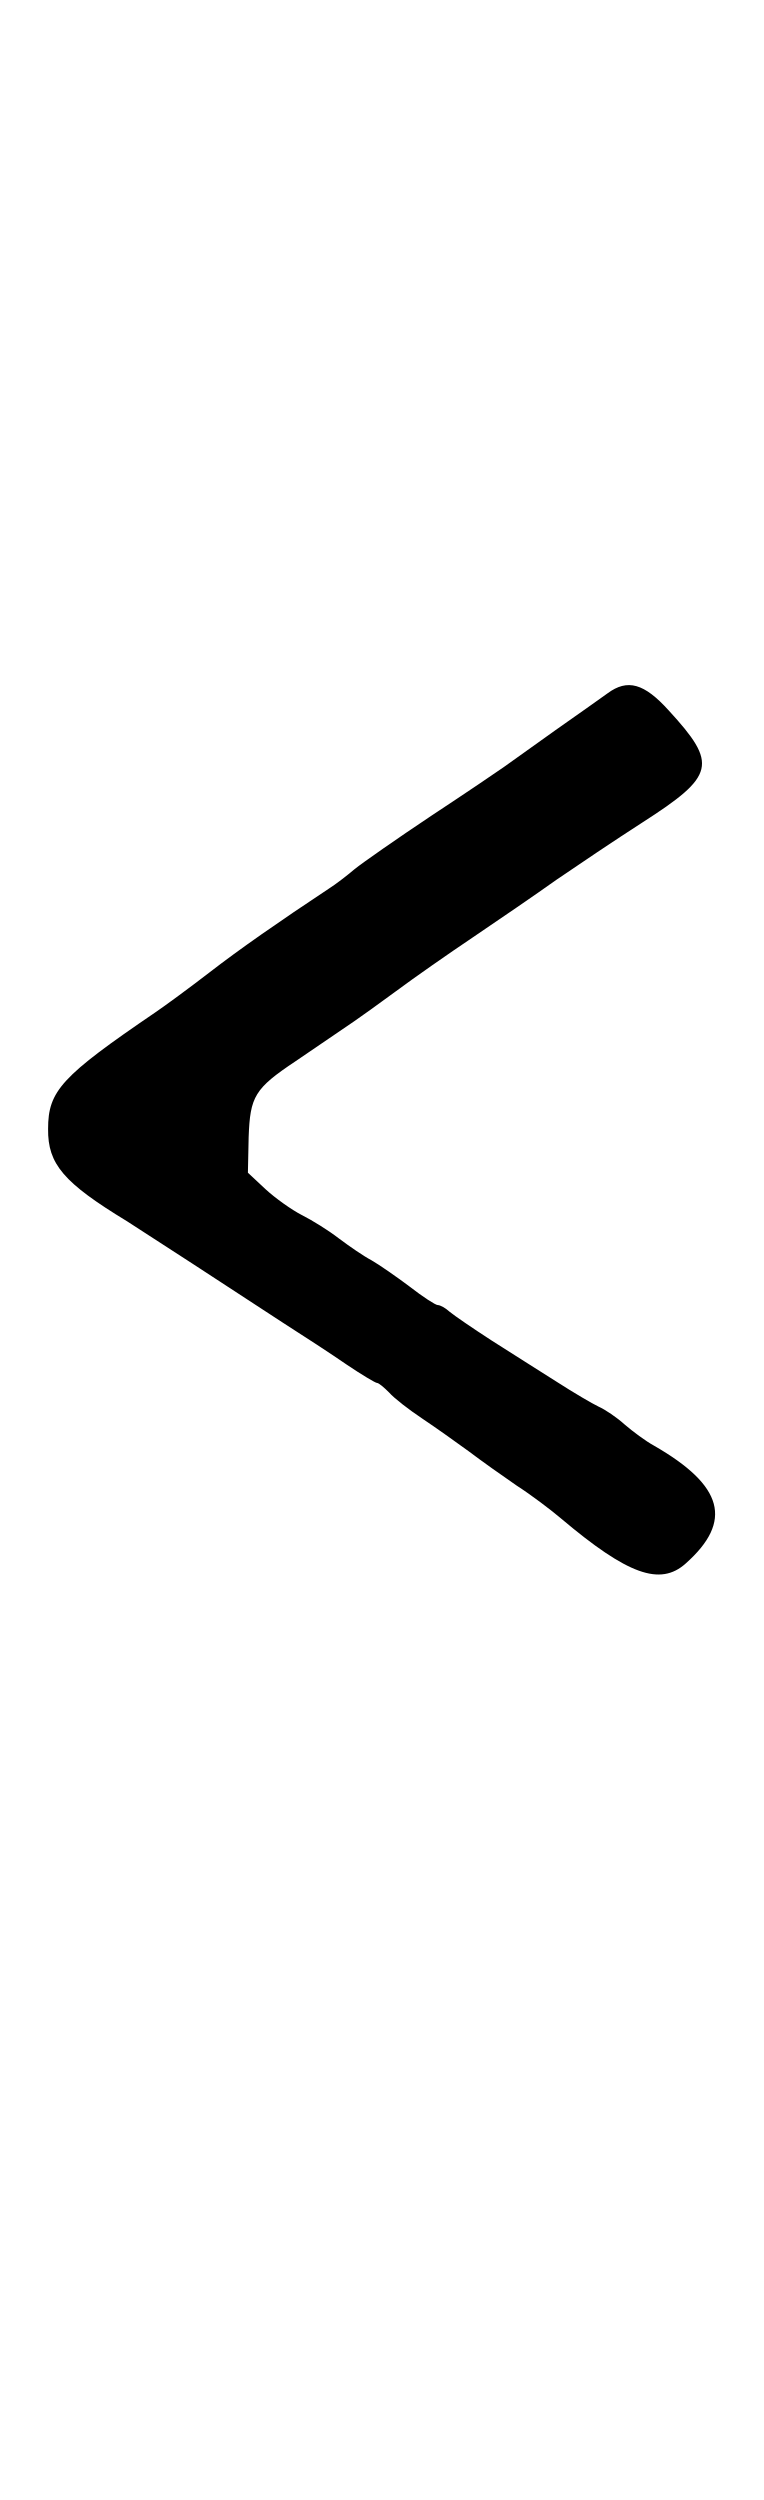
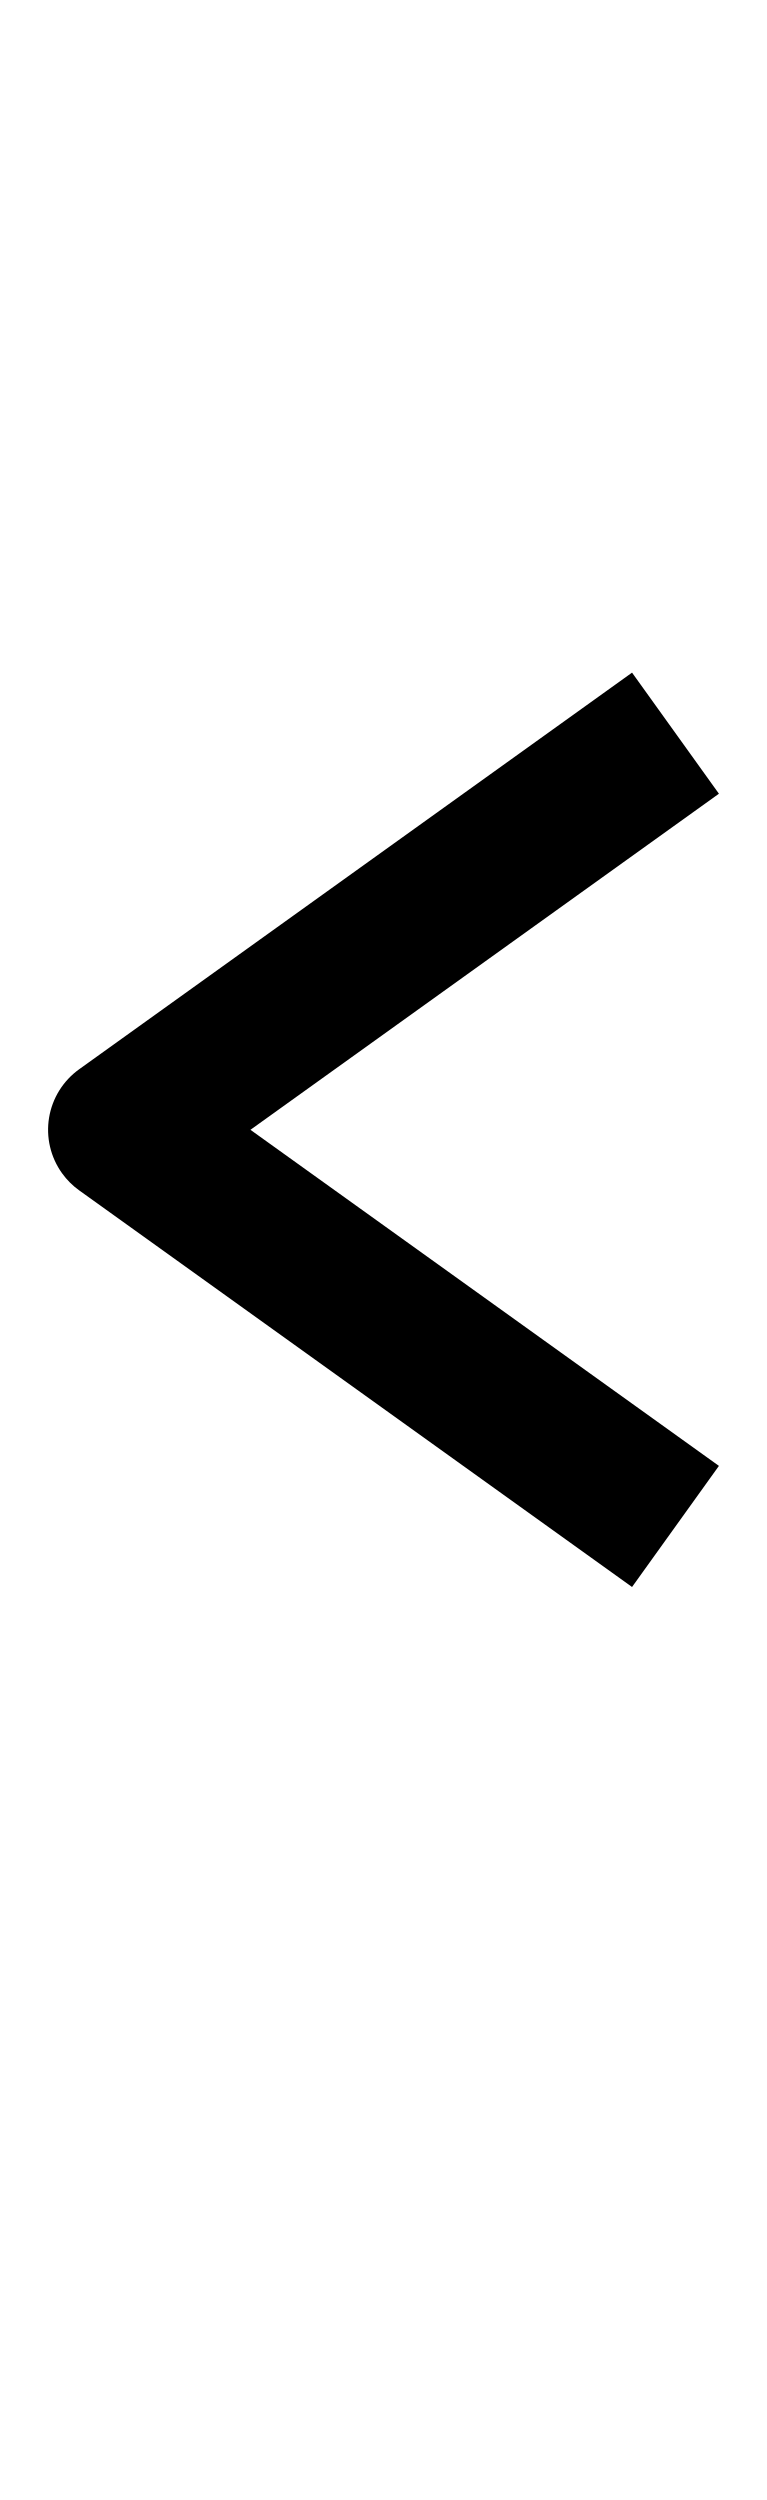
- <svg xmlns="http://www.w3.org/2000/svg" viewBox="-20 -820 317.487 1040">
-   <path transform="scale(1,-1)" d="M232.727 531.564C230.568 530.022 220.851 523.082 211.135 516.296C201.419 509.356 191.703 502.416 189.544 500.873C187.385 499.331 173.967 490.232 159.47 480.67C145.127 471.108 130.785 461.084 127.546 458.462C124.461 455.84 119.68 452.139 116.75 450.288C96.238 436.716 79.428 424.995 67.09 415.433C59.07 409.264 49.046 401.862 44.728 398.931C5.555 372.251 0.003 366.236 0.003 350.351C-0.152 335.699 6.48 327.988 32.852 311.949C35.474 310.253 47.658 302.387 59.996 294.367C72.334 286.348 89.298 275.244 97.781 269.692C106.263 264.294 118.292 256.428 124.307 252.264C130.476 248.1 136.182 244.707 136.799 244.707C137.57 244.707 139.73 242.857 141.889 240.697C143.894 238.384 150.063 233.603 155.615 229.902C161.167 226.2 169.803 220.031 174.893 216.33C179.982 212.474 189.081 205.997 194.942 201.987C200.957 198.132 209.285 191.808 213.449 188.261C241.055 164.973 254.627 160.038 265.268 169.6C285.009 187.182 280.999 201.987 252.005 218.643C248.612 220.494 243.214 224.504 239.821 227.434C236.582 230.364 231.801 233.603 229.025 234.837C226.404 236.071 218.538 240.697 211.598 245.17C204.658 249.488 192.474 257.354 184.609 262.289C176.743 267.378 168.878 272.776 167.027 274.318C165.331 275.861 163.172 277.094 162.092 277.094C161.167 277.094 155.923 280.487 150.371 284.806C144.819 288.97 137.725 293.905 134.486 295.755C131.247 297.452 125.233 301.616 120.914 304.855C116.75 308.093 109.81 312.412 105.492 314.571C101.328 316.73 94.542 321.511 90.378 325.366L83.129 332.152L83.438 346.958C84.055 363.923 85.905 367.161 103.024 378.574C111.661 384.434 119.526 389.832 127.237 395.076C129.705 396.772 137.725 402.479 144.819 407.722C152.068 413.12 166.41 423.145 176.743 430.085C187.231 437.179 202.807 447.82 211.444 453.989C220.235 460.004 236.274 470.8 247.07 477.74C277.606 497.326 278.686 502.107 258.174 524.47C247.995 535.728 241.055 537.733 232.727 531.564Z" />
+ <svg xmlns="http://www.w3.org/2000/svg" viewBox="-20 -820 319.070 1040">
+   <path transform="scale(1,-1)" d="M242.93 540.189 12.93 375.189Q10.449 373.409 8.363 371.179Q6.277 368.95 4.666 366.356Q3.055 363.762 1.981 360.904Q0.907 358.046 0.411 355.034Q-0.084 352.021 0.017 348.969Q0.119 345.918 0.814 342.945Q1.508 339.972 2.77 337.191Q4.032 334.411 5.811 331.93Q8.785 327.785 12.93 324.811L242.93 159.811L279.07 210.189L84.182 350L279.07 489.811Z" />
</svg>
